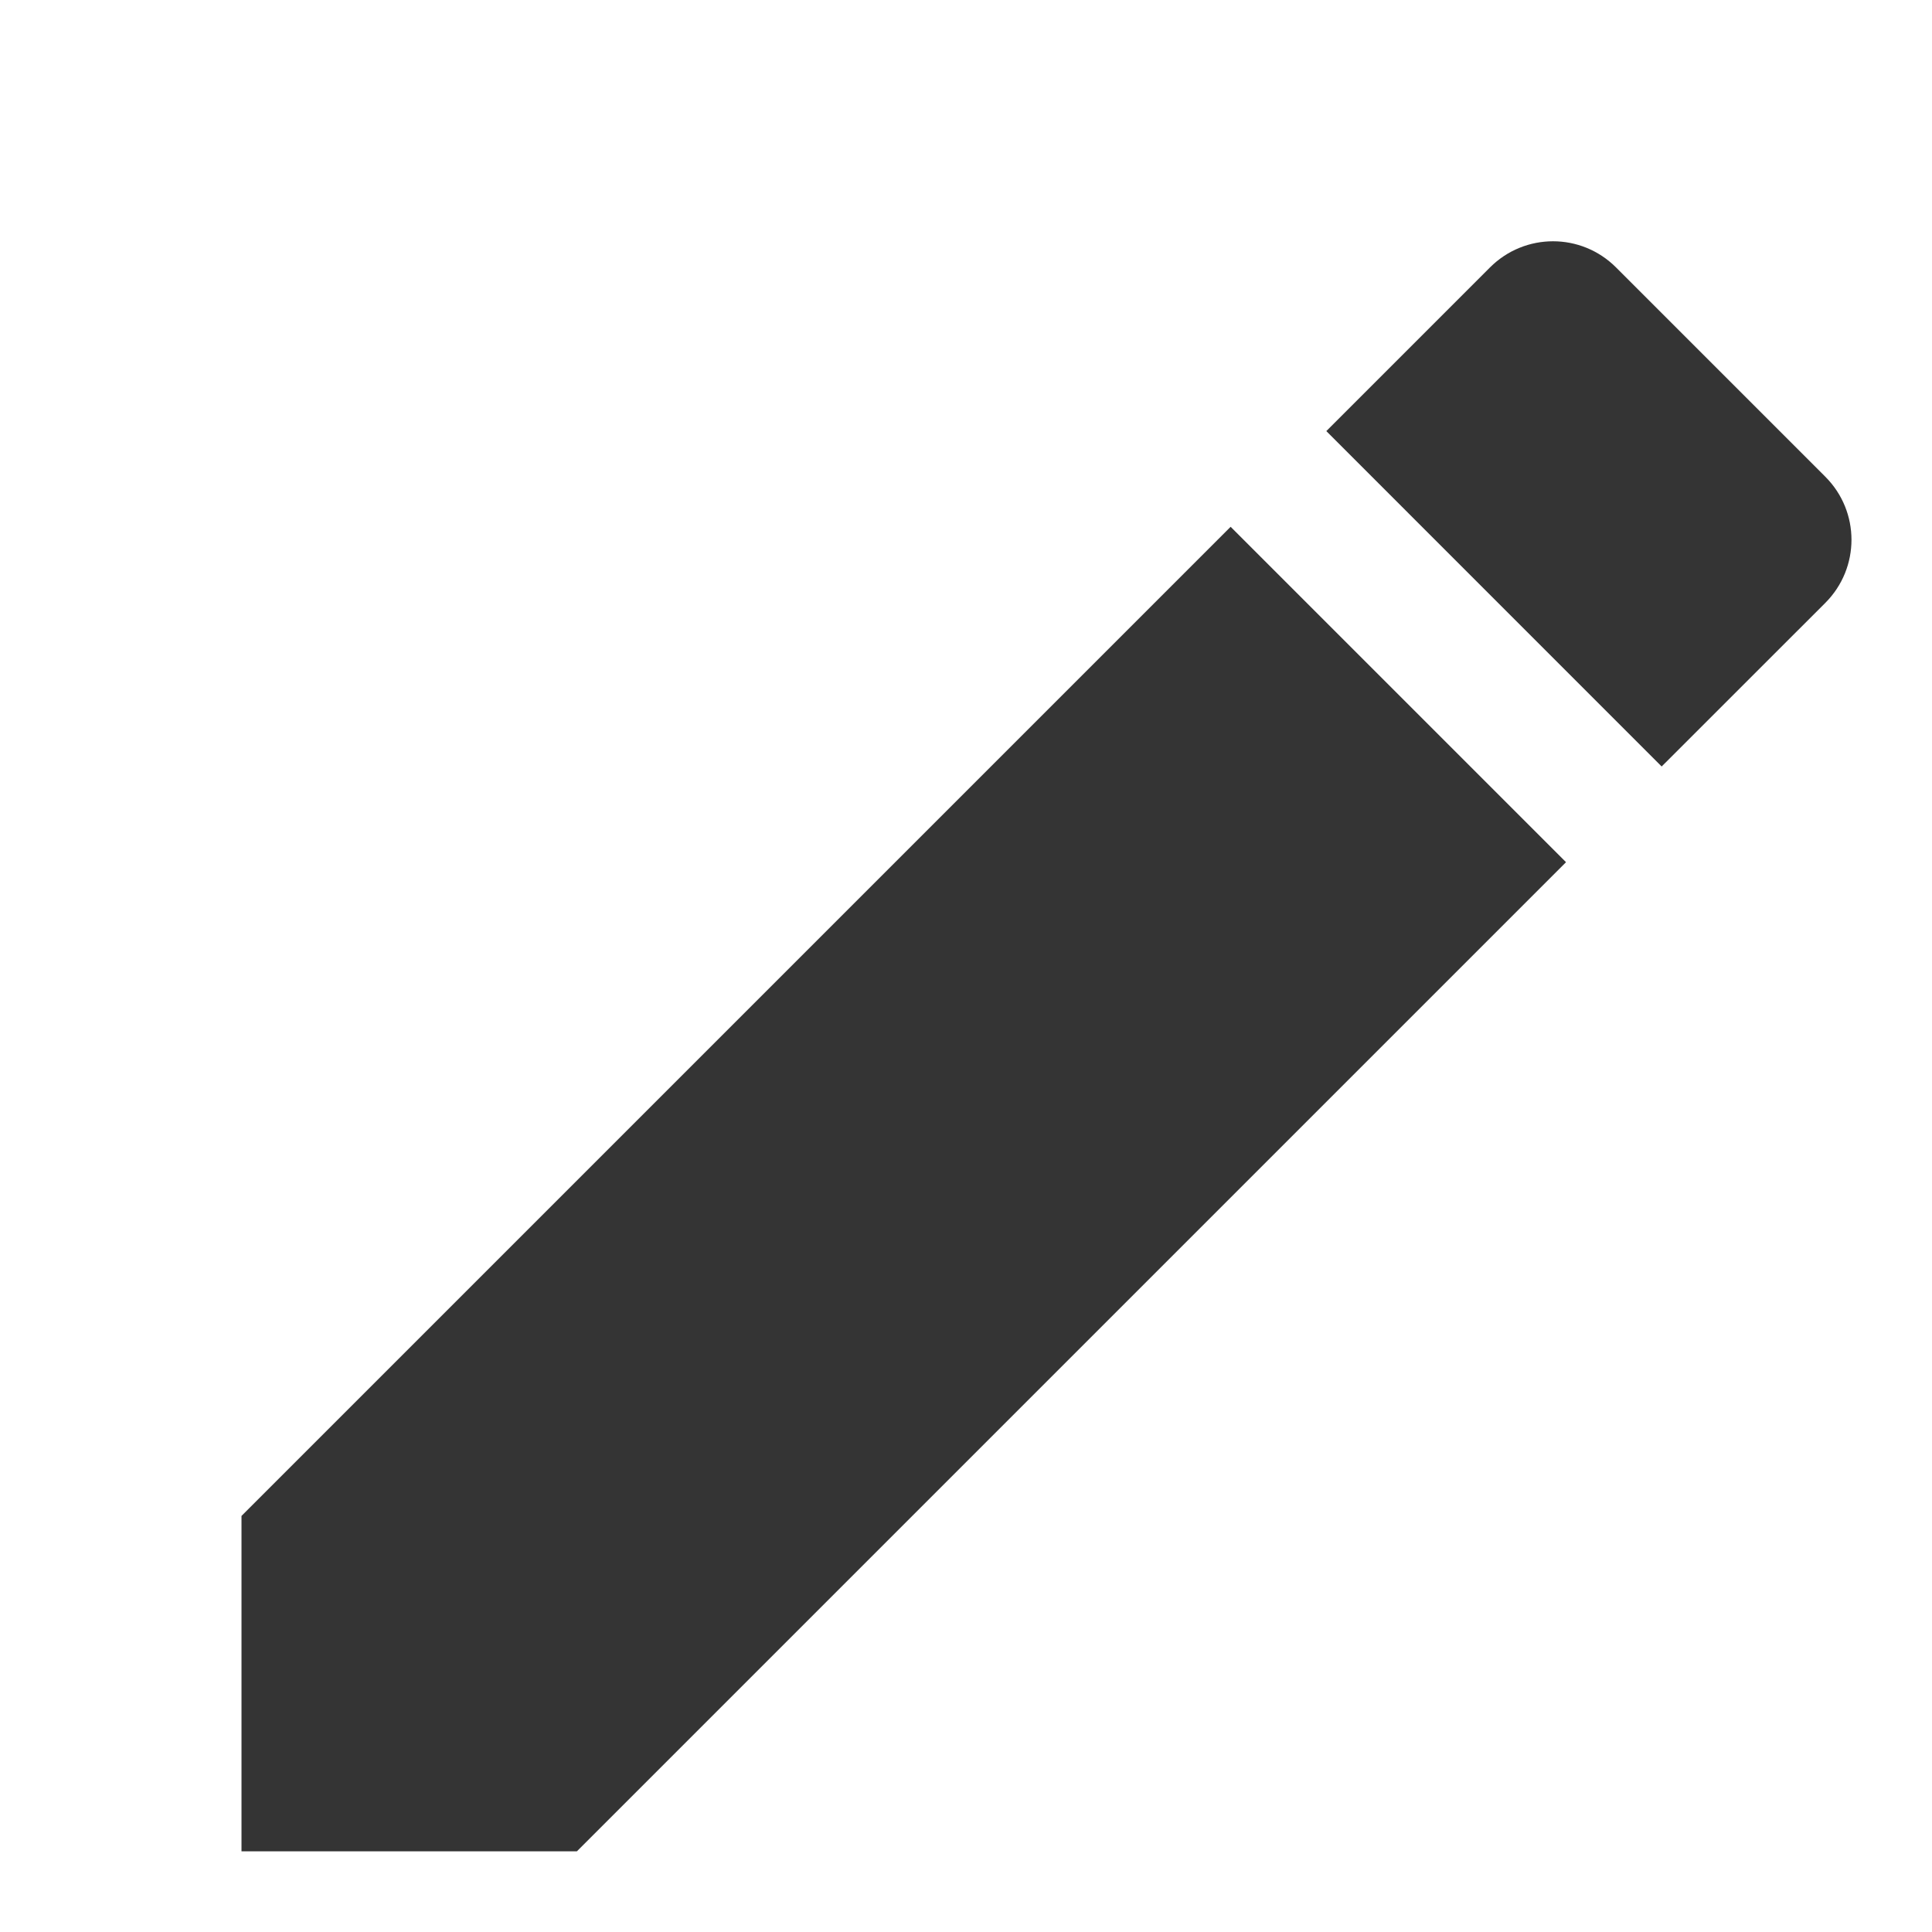
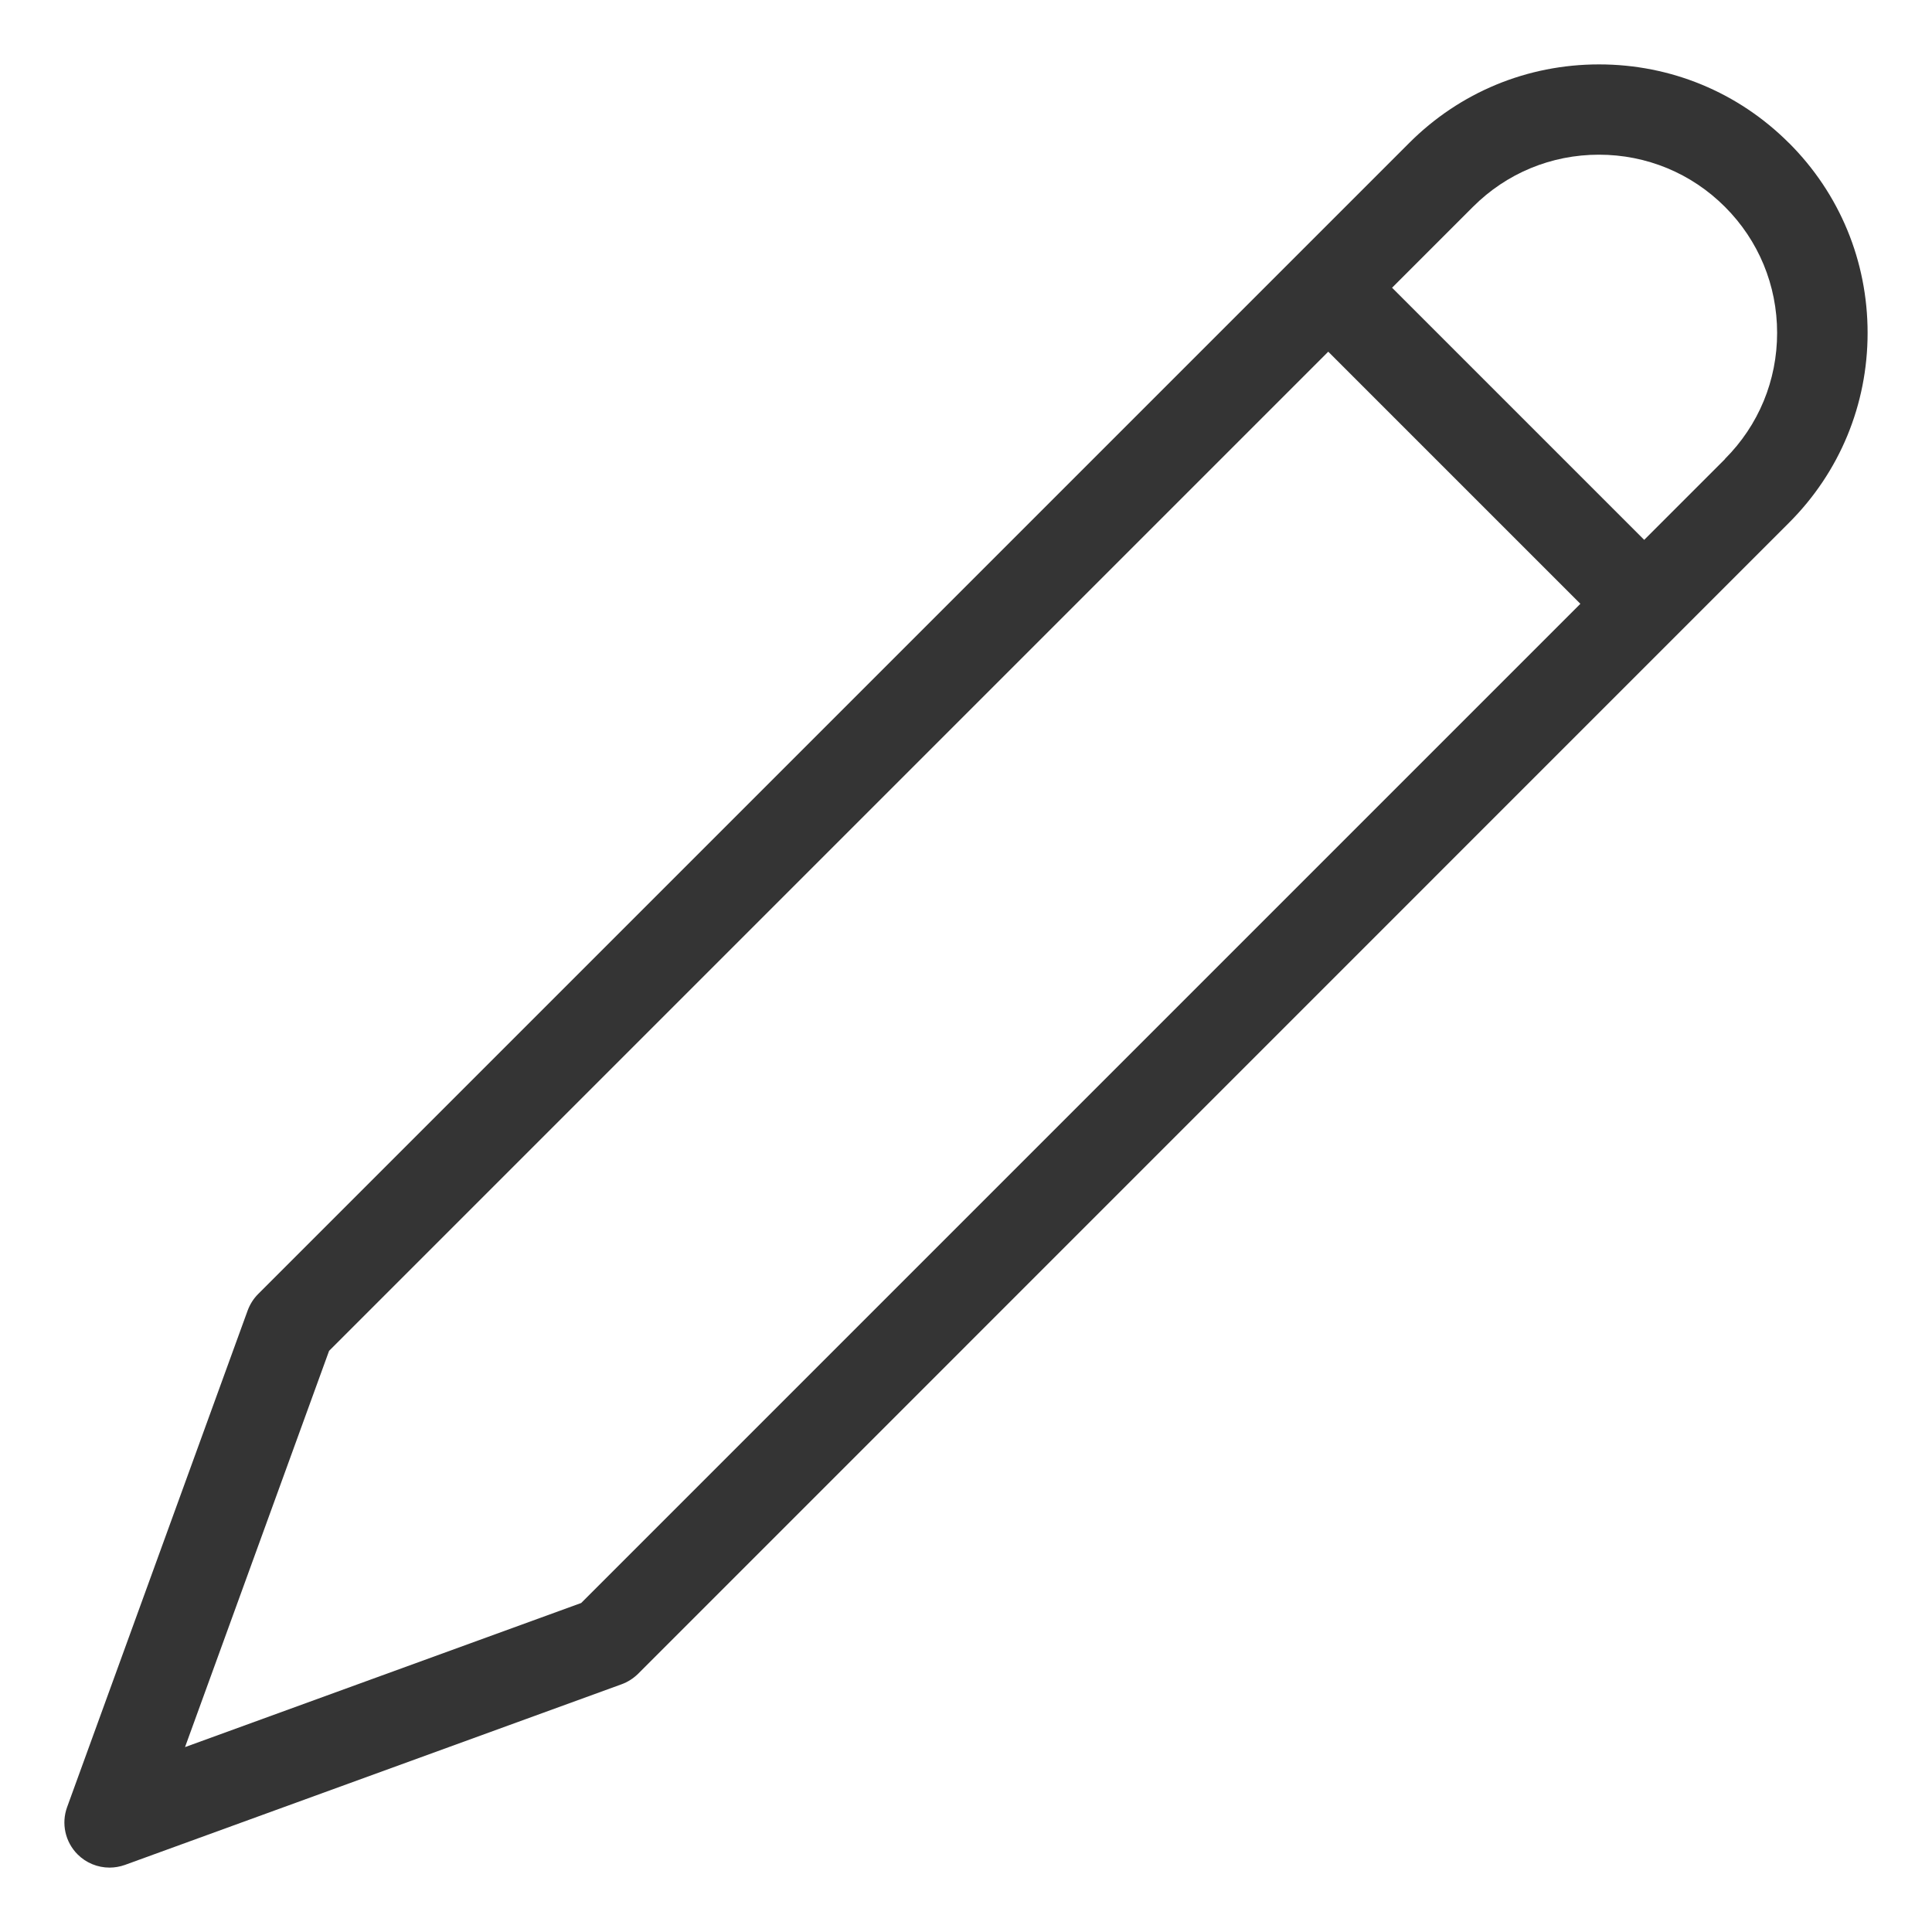
<svg xmlns="http://www.w3.org/2000/svg" width="30" height="30" viewBox="0 0 30 30" fill="none">
-   <path d="M3.75 23.539V28.747H8.958L24.317 13.388L19.109 8.18L3.75 23.539ZM28.344 9.361C28.885 8.819 28.885 7.944 28.344 7.403L25.094 4.153C24.553 3.611 23.678 3.611 23.136 4.153L20.595 6.694L25.802 11.902L28.344 9.361Z" fill="#343434" />
+   <path d="M27.779 2.221C26.991 1.433 25.944 1 24.83 1C23.715 1 22.668 1.433 21.881 2.221L4.008 20.094C3.935 20.167 3.881 20.254 3.845 20.351L1.042 28.061C0.949 28.317 1.013 28.603 1.205 28.795C1.338 28.928 1.517 29 1.701 29C1.781 29 1.862 28.986 1.941 28.958L9.65 26.154C9.747 26.119 9.834 26.063 9.907 25.992L27.779 8.118C28.567 7.331 29 6.283 29 5.169C29 4.055 28.567 3.007 27.779 2.22V2.221ZM9.025 24.891L2.873 27.129L5.11 20.976L20.625 5.461L24.54 9.376L9.025 24.891ZM26.787 7.127L25.531 8.383L21.616 4.468L22.872 3.212C23.394 2.689 24.09 2.402 24.828 2.402C25.567 2.402 26.262 2.689 26.785 3.212C27.308 3.735 27.595 4.43 27.595 5.169C27.595 5.908 27.308 6.603 26.785 7.126L26.787 7.127Z" fill="#343434" />
</svg>
